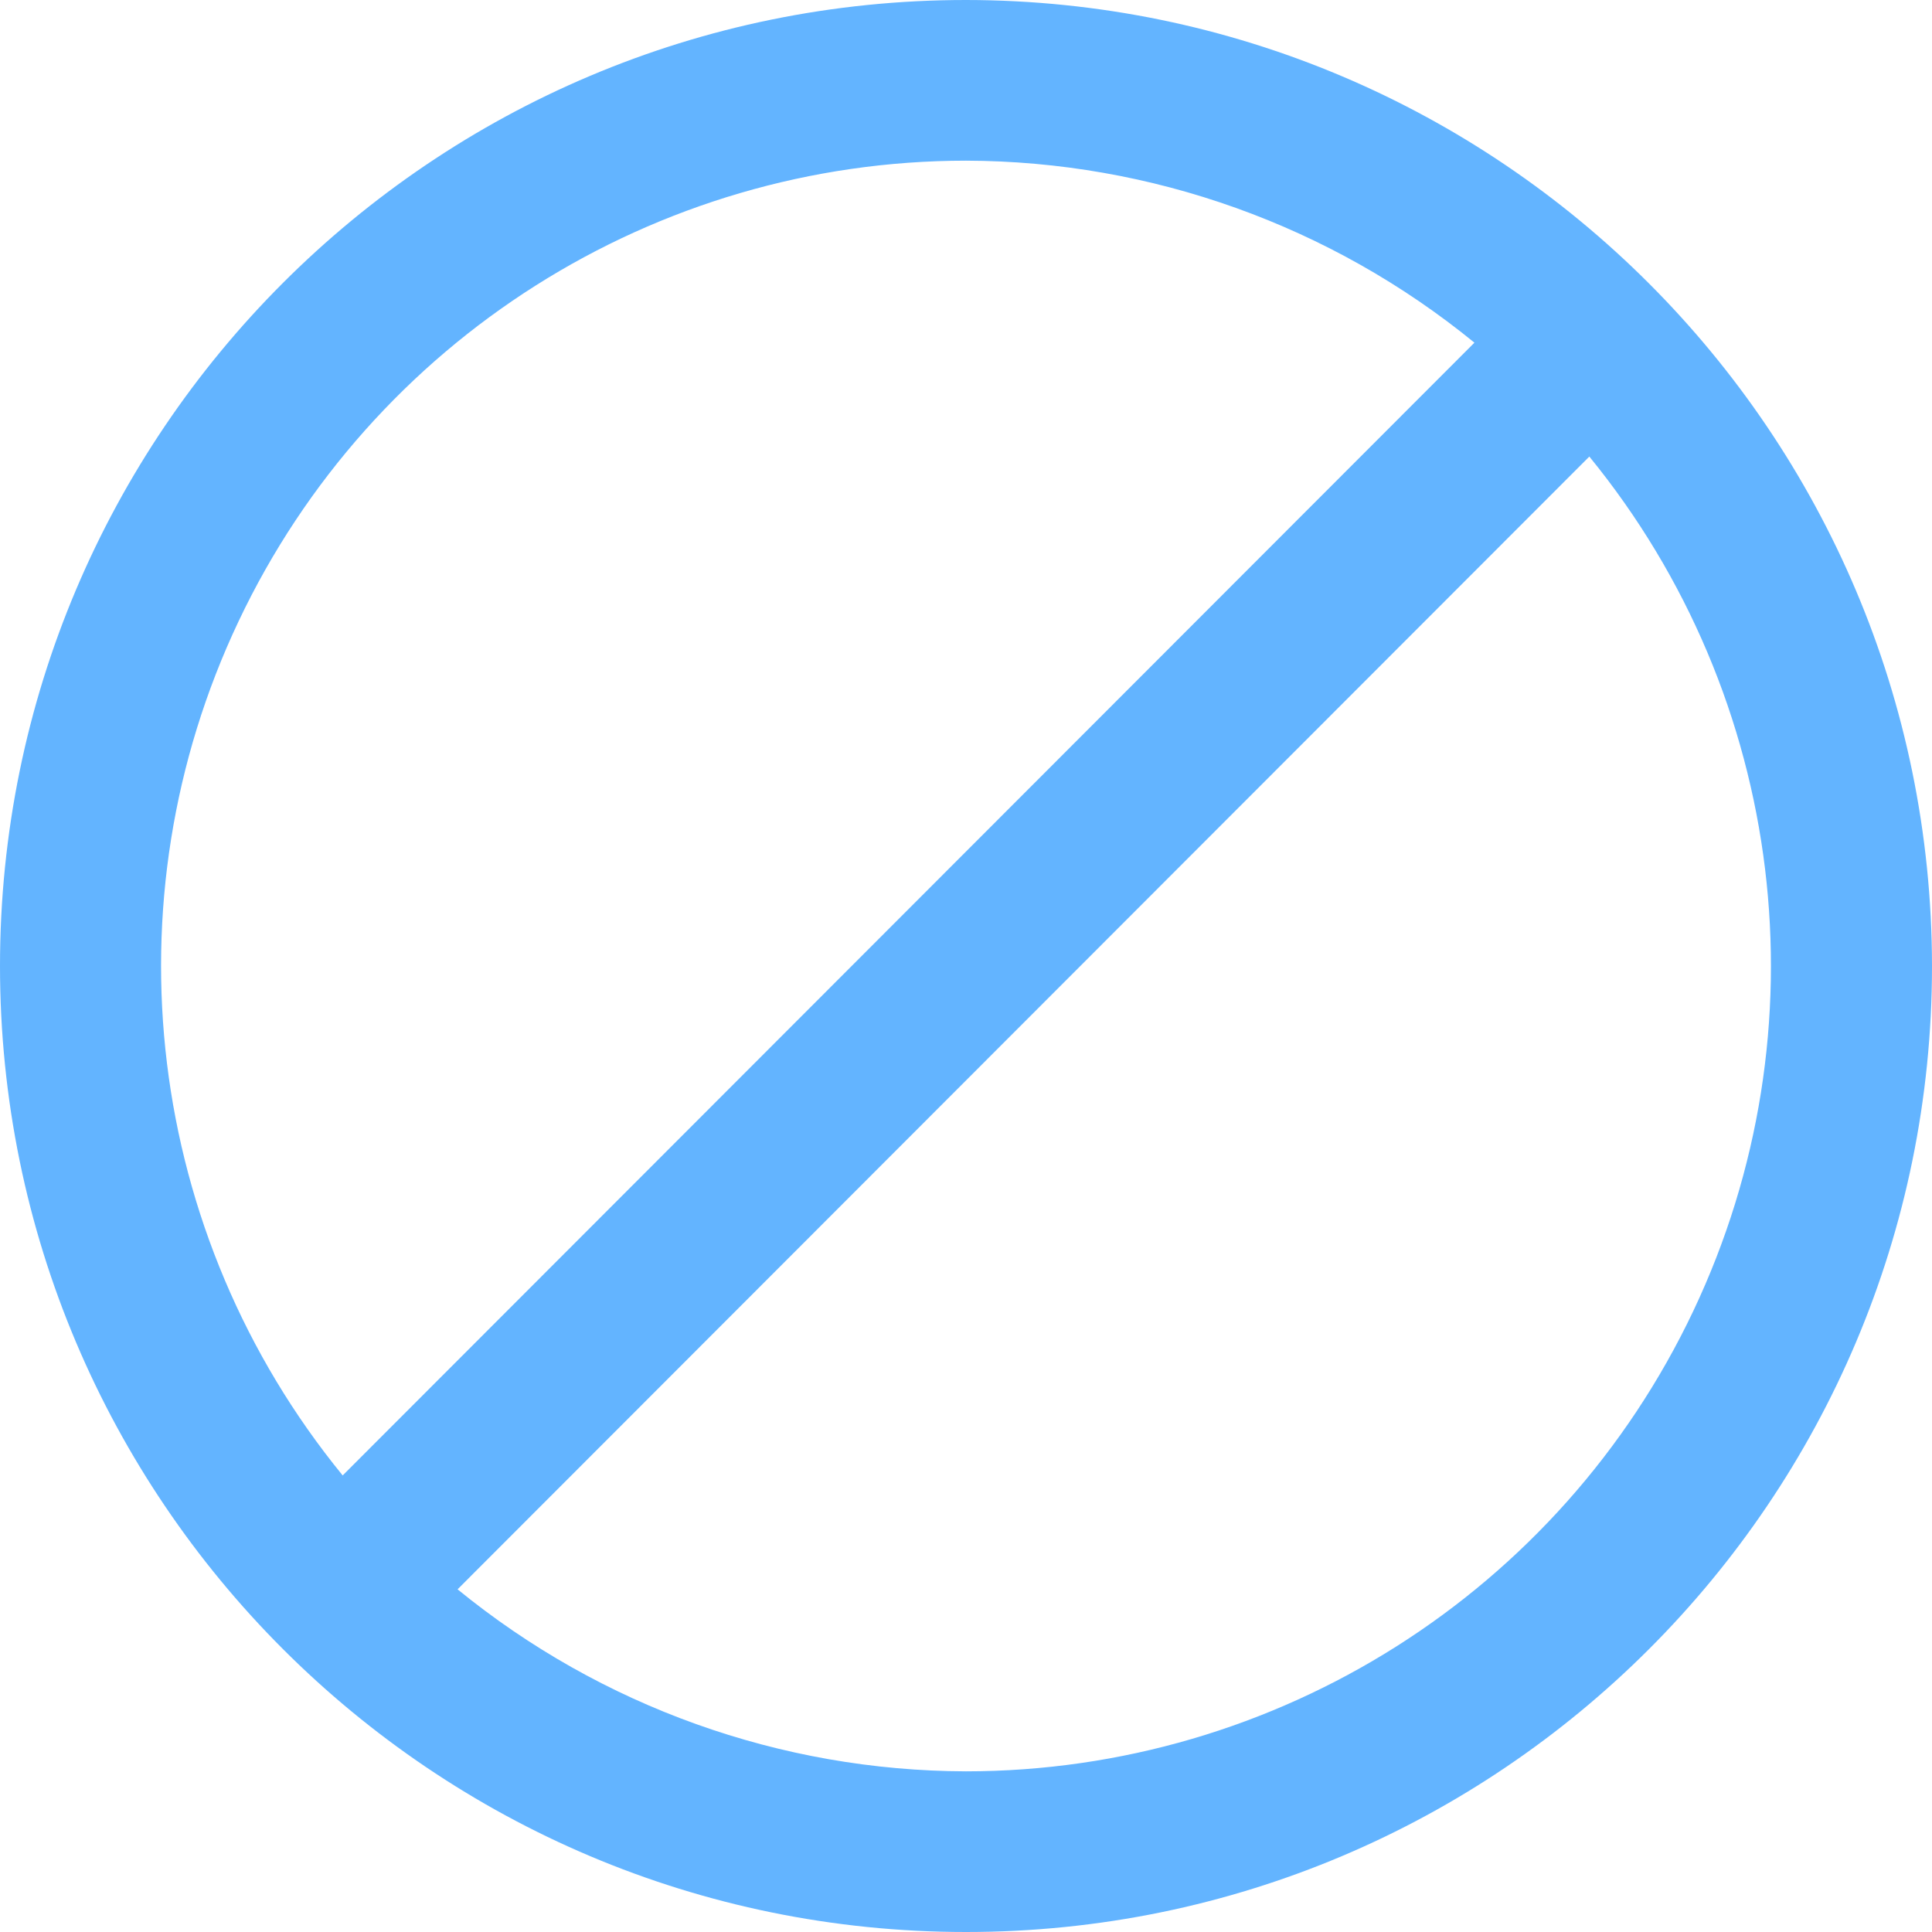
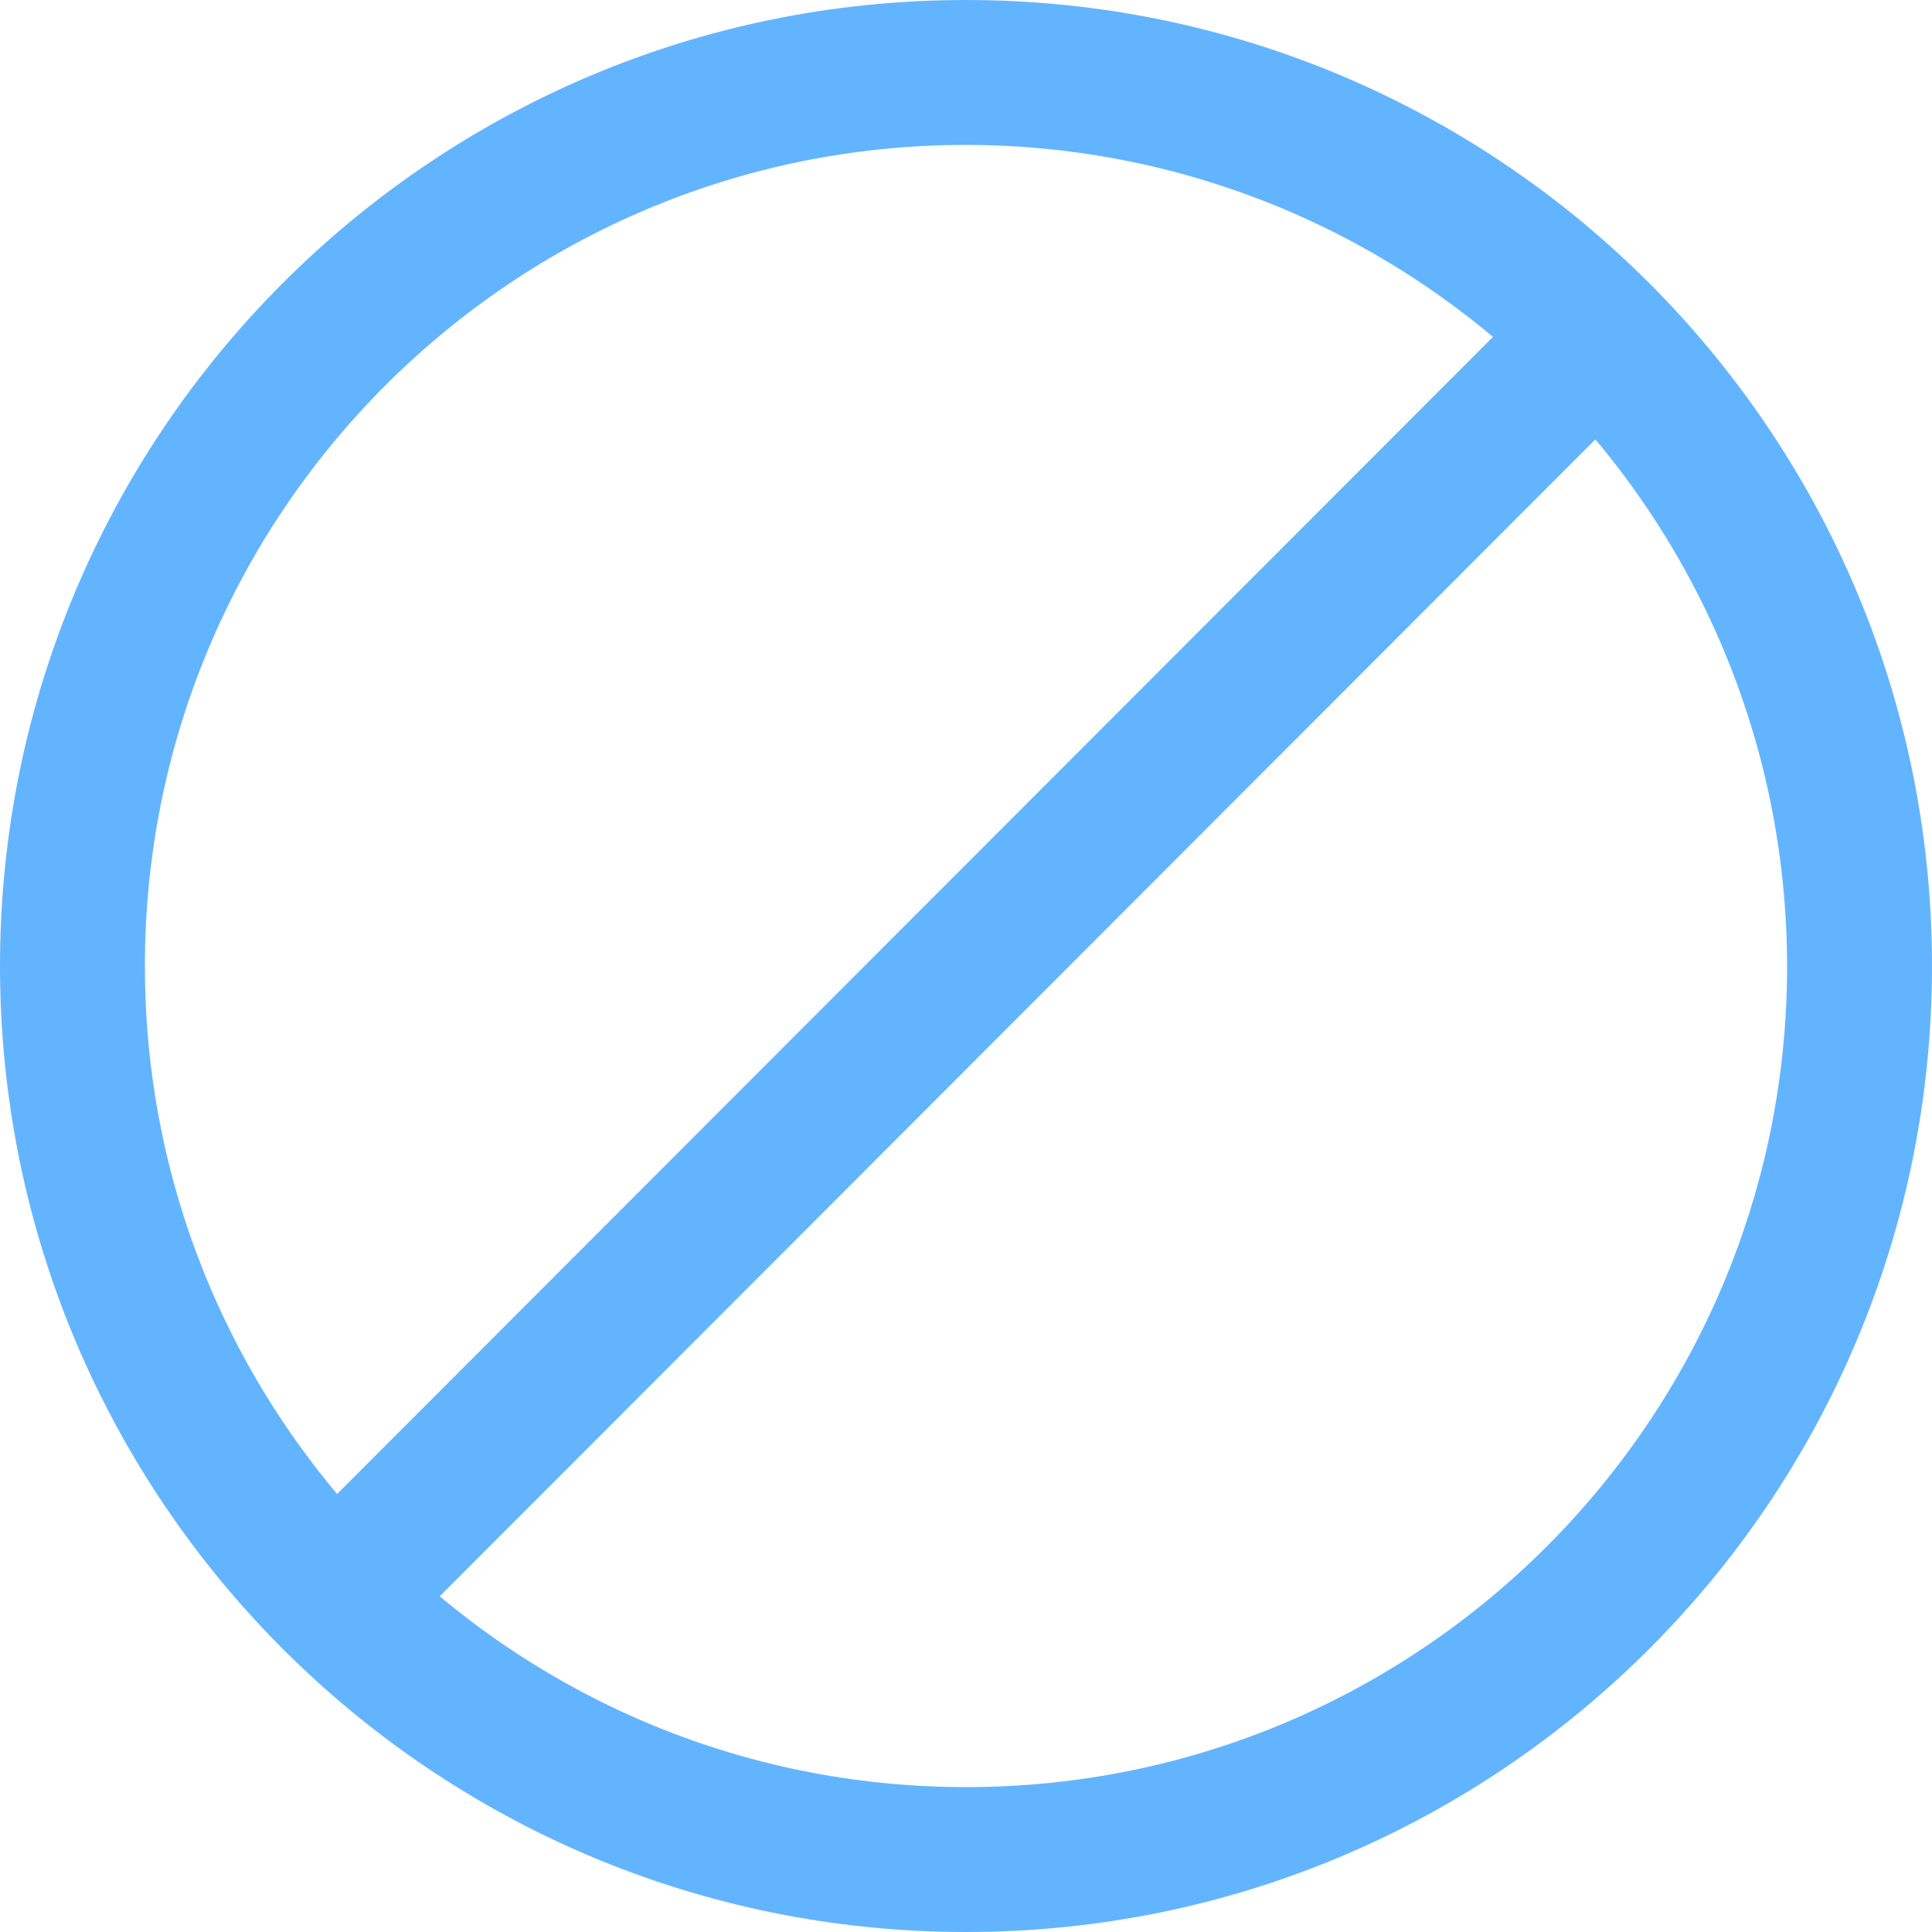
- <svg xmlns="http://www.w3.org/2000/svg" width="19" height="19" viewBox="0 0 19 19">
-   <path d="M9.5,0A9.5,9.5,0,1,0,19,9.5,9.51,9.51,0,0,0,9.5,0Zm0,1.58a7.94,7.94,0,0,1,5,1.79L3.37,14.51A7.92,7.92,0,0,1,9.5,1.58Zm0,15.84a7.94,7.94,0,0,1-5-1.79L15.63,4.49A7.92,7.92,0,0,1,9.5,17.42Z" fill="#63b4ff" />
+ <svg xmlns="http://www.w3.org/2000/svg" width="16" height="16" viewBox="0 0 16 16">
+   <path d="M8,16a8,8,0,1,1,8-8A8,8,0,0,1,8,16ZM8,1.2A6.8,6.8,0,1,0,14.8,8,6.81,6.81,0,0,0,8,1.2Z" fill="#63b4ff" />
+   <rect x="0.39" y="7.4" width="15.22" height="1.2" transform="translate(-3.31 8.01) rotate(-45.03)" fill="#63b4ff" />
</svg>
